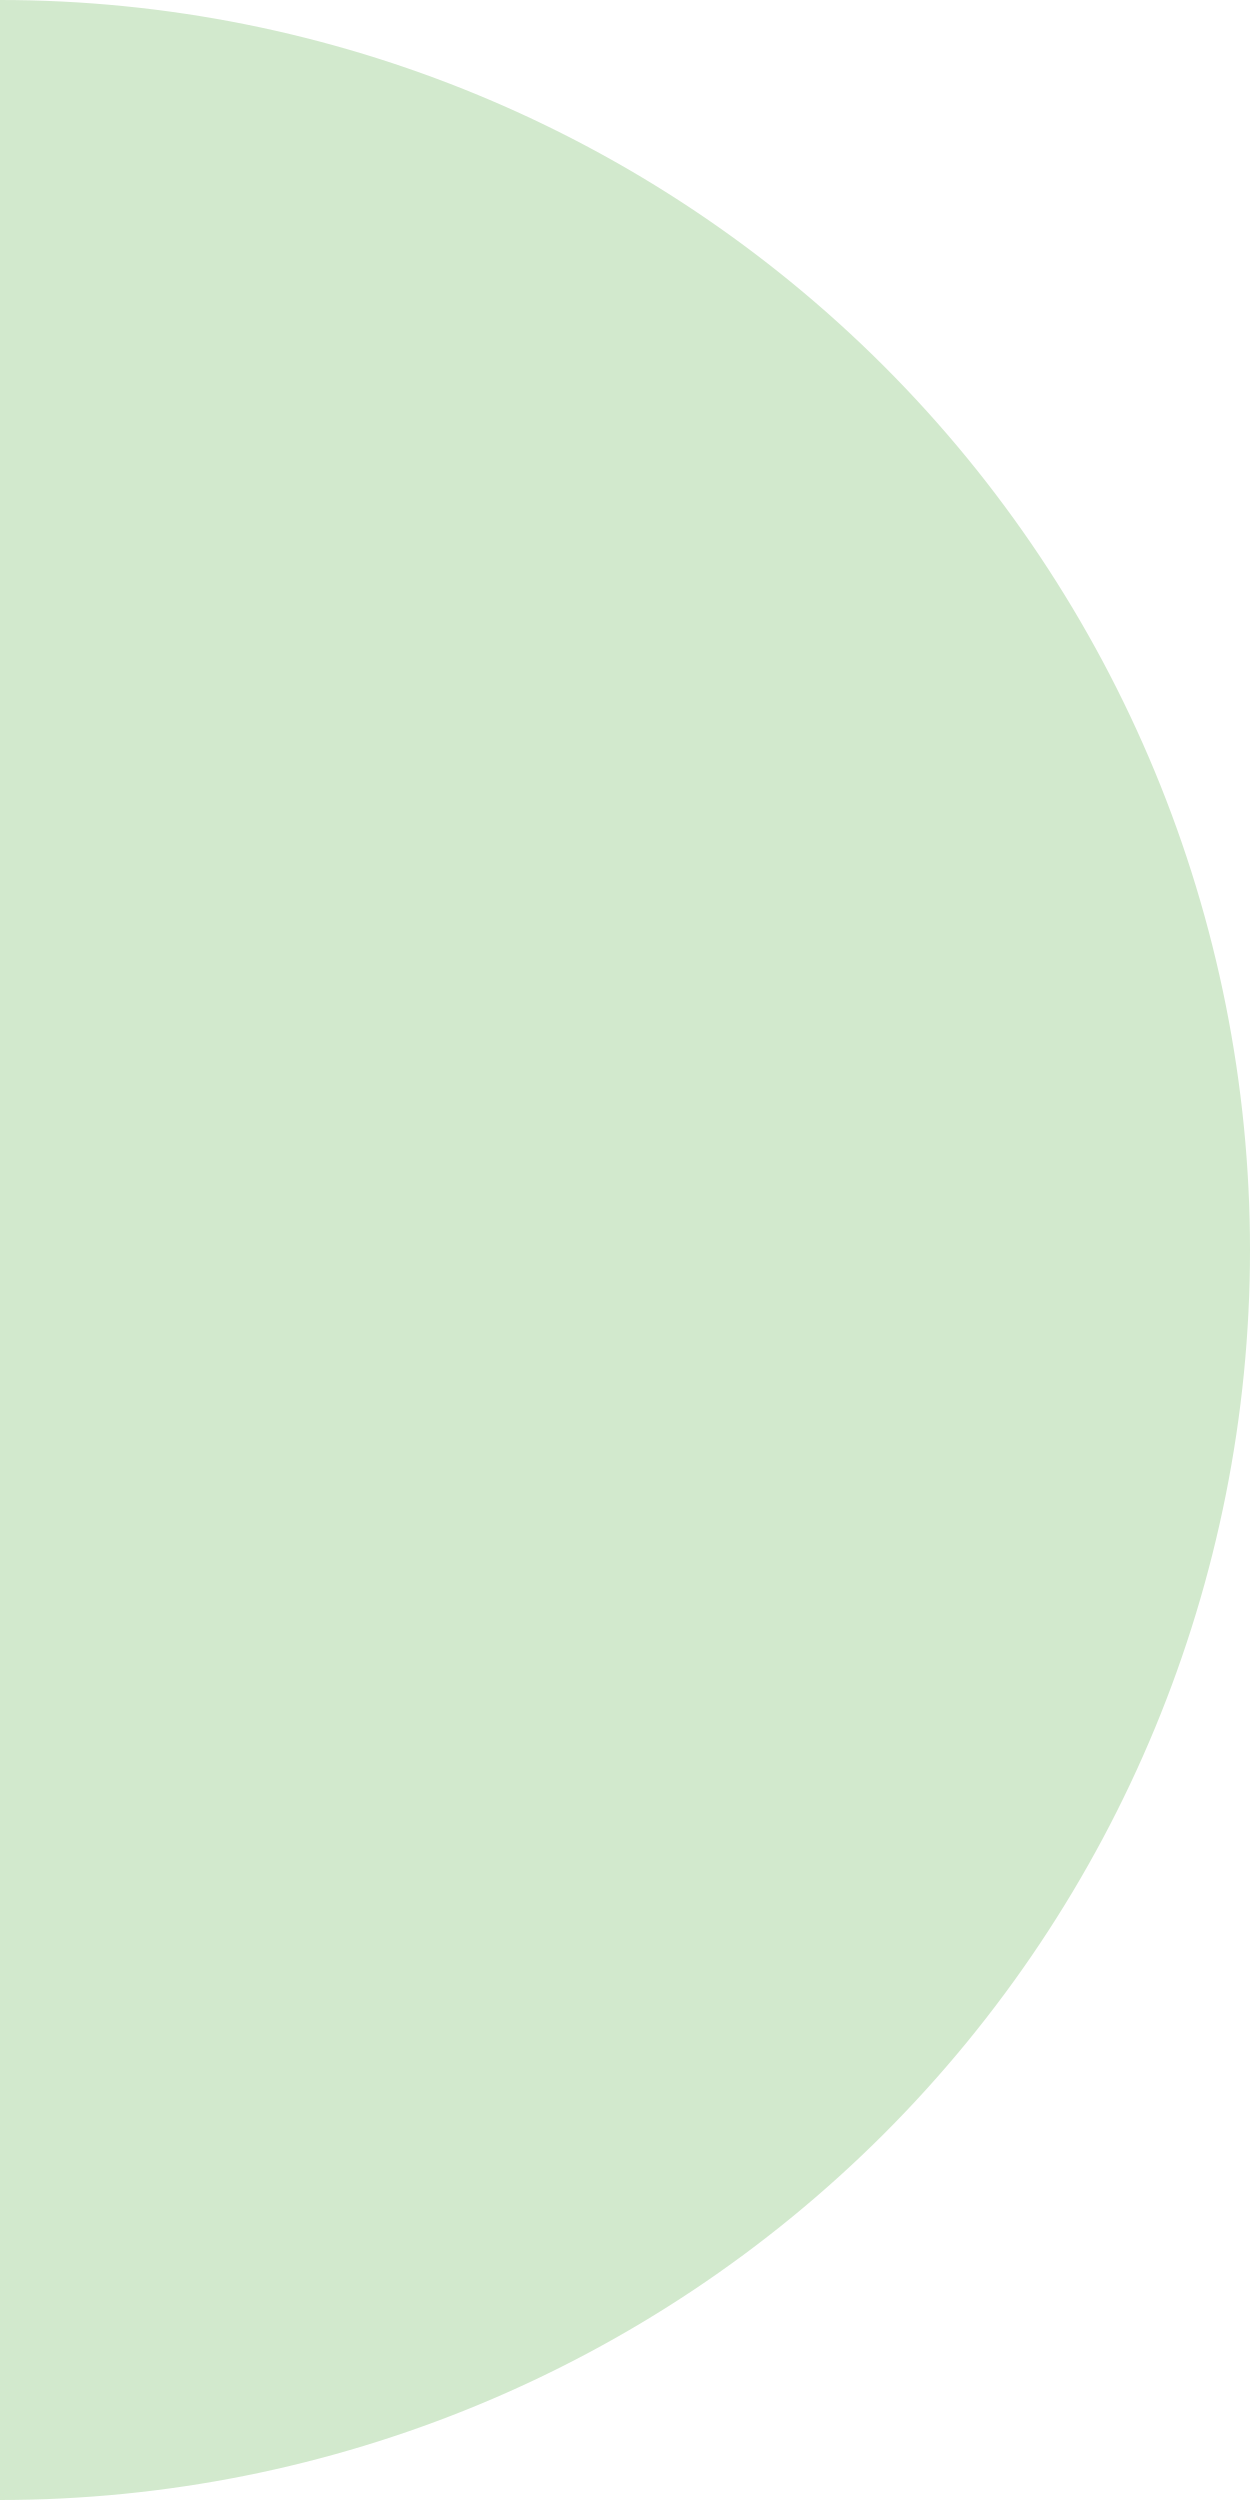
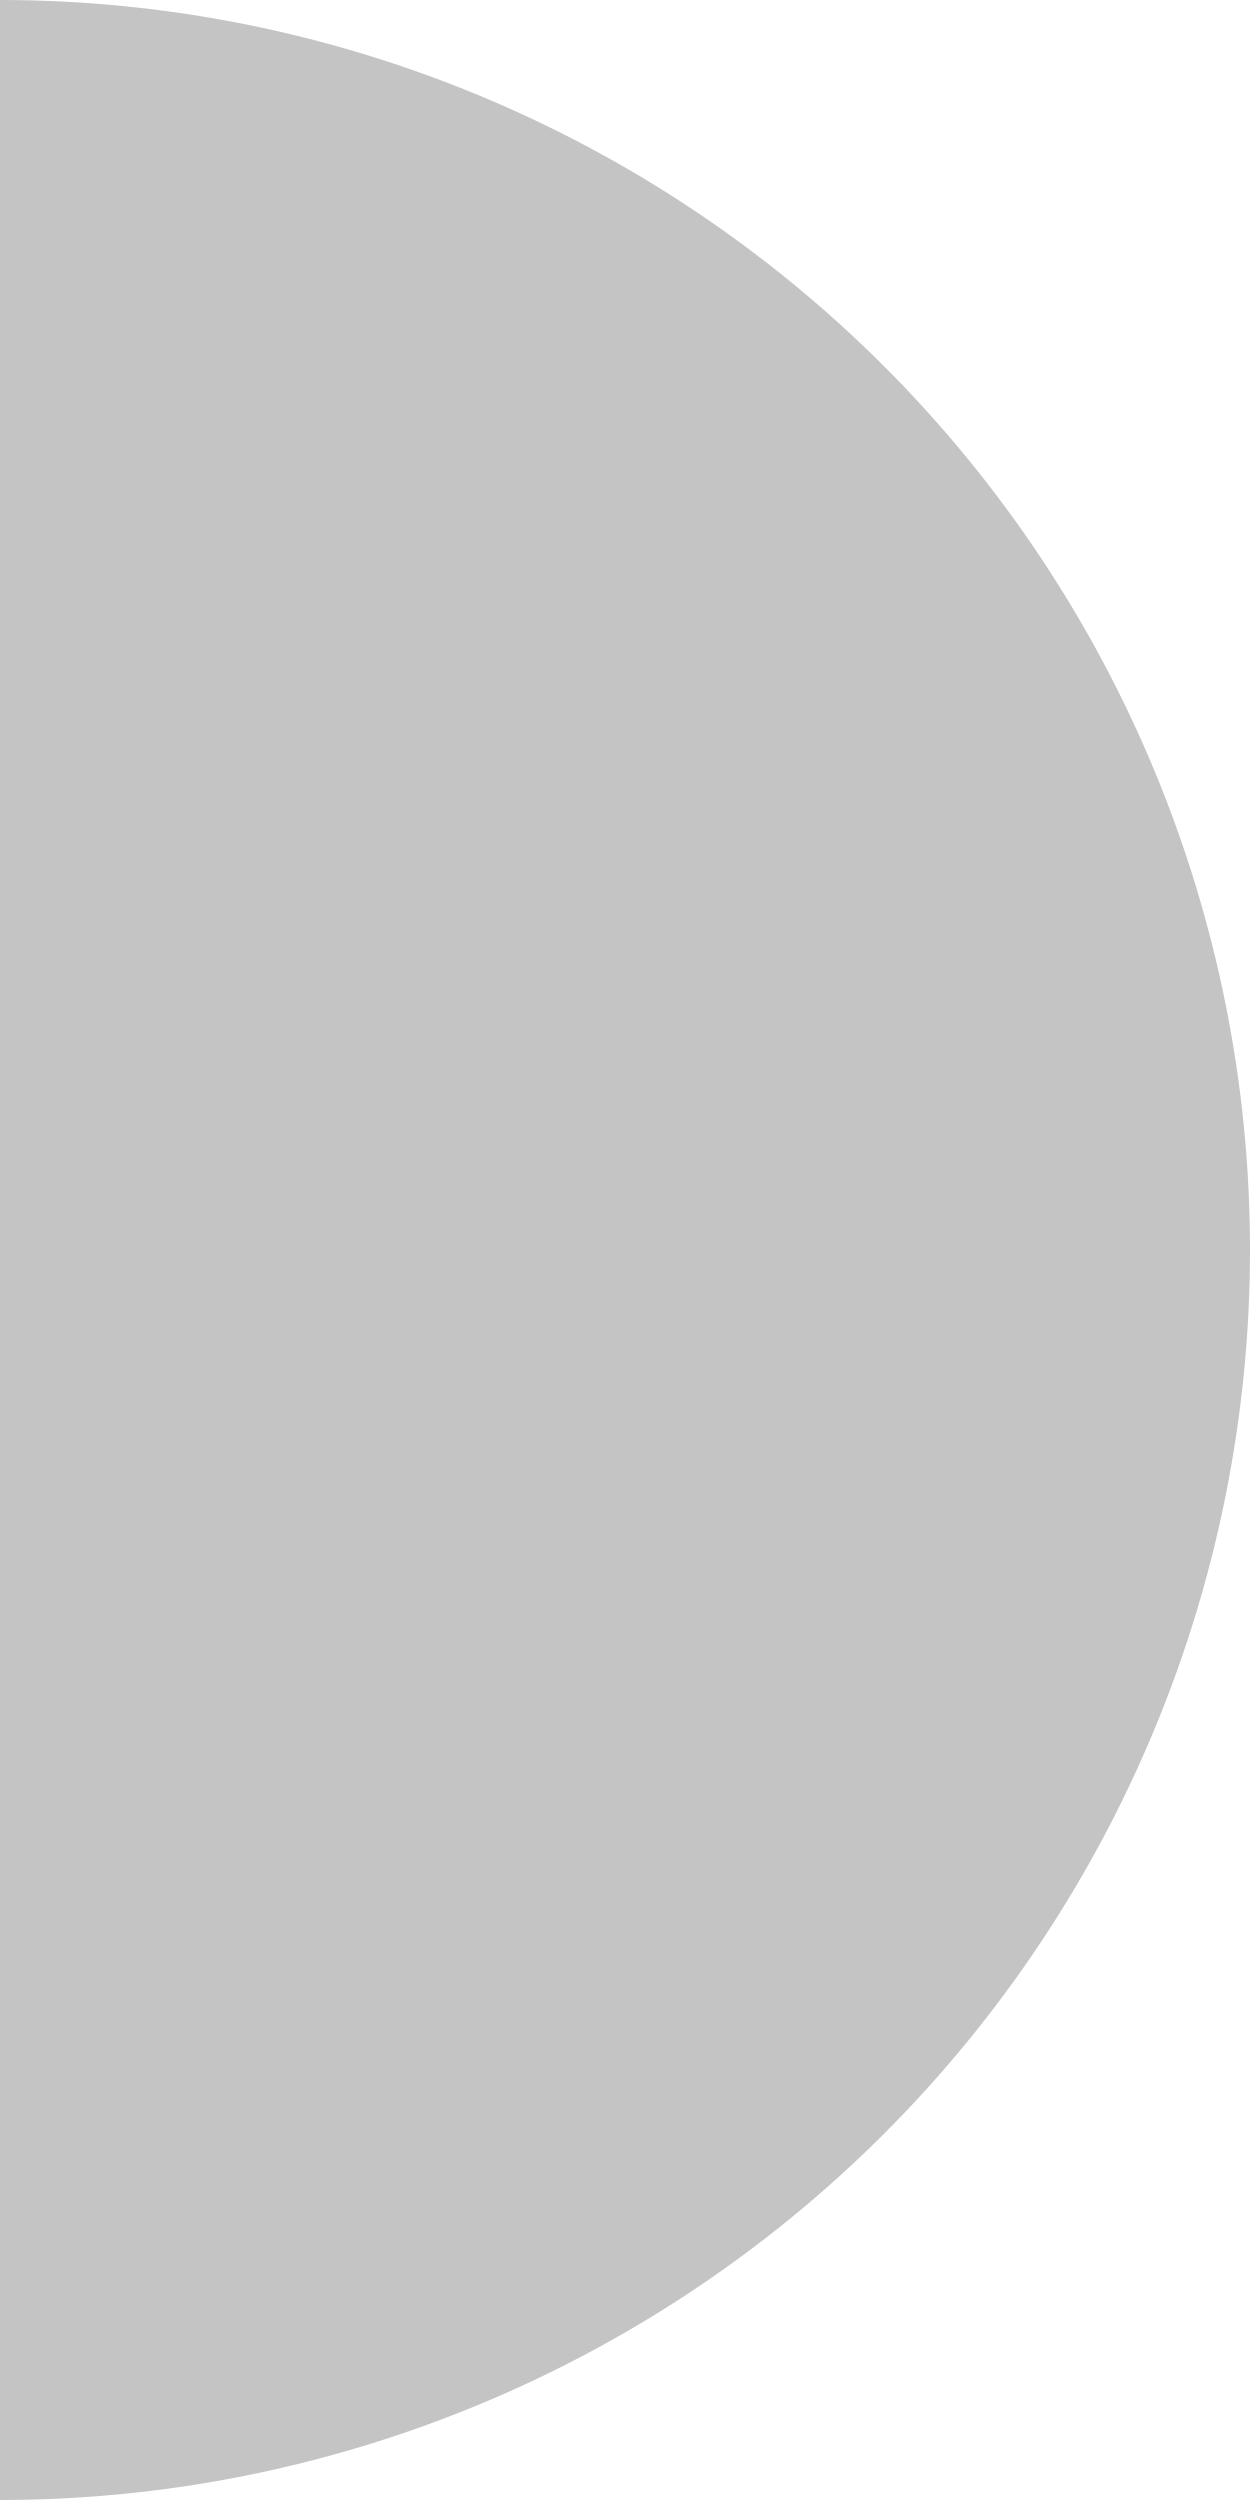
<svg xmlns="http://www.w3.org/2000/svg" width="35" height="70" viewBox="0 0 35 70" fill="none">
-   <path id="half-circle" d="M-1.5299e-06 70C9.283 70 18.185 66.312 24.749 59.749C31.312 53.185 35 44.283 35 35C35 25.717 31.312 16.815 24.749 10.251C18.185 3.687 9.283 1.80739e-06 6.81475e-06 0L0 35L-1.5299e-06 70Z" fill="#D2E9CD" />
+   <path id="half-circle" d="M-1.5299e-06 70C9.283 70 18.185 66.312 24.749 59.749C31.312 53.185 35 44.283 35 35C35 25.717 31.312 16.815 24.749 10.251C18.185 3.687 9.283 1.80739e-06 6.81475e-06 0L0 35L-1.5299e-06 70Z" fill="#C4C4C4" />
</svg>
